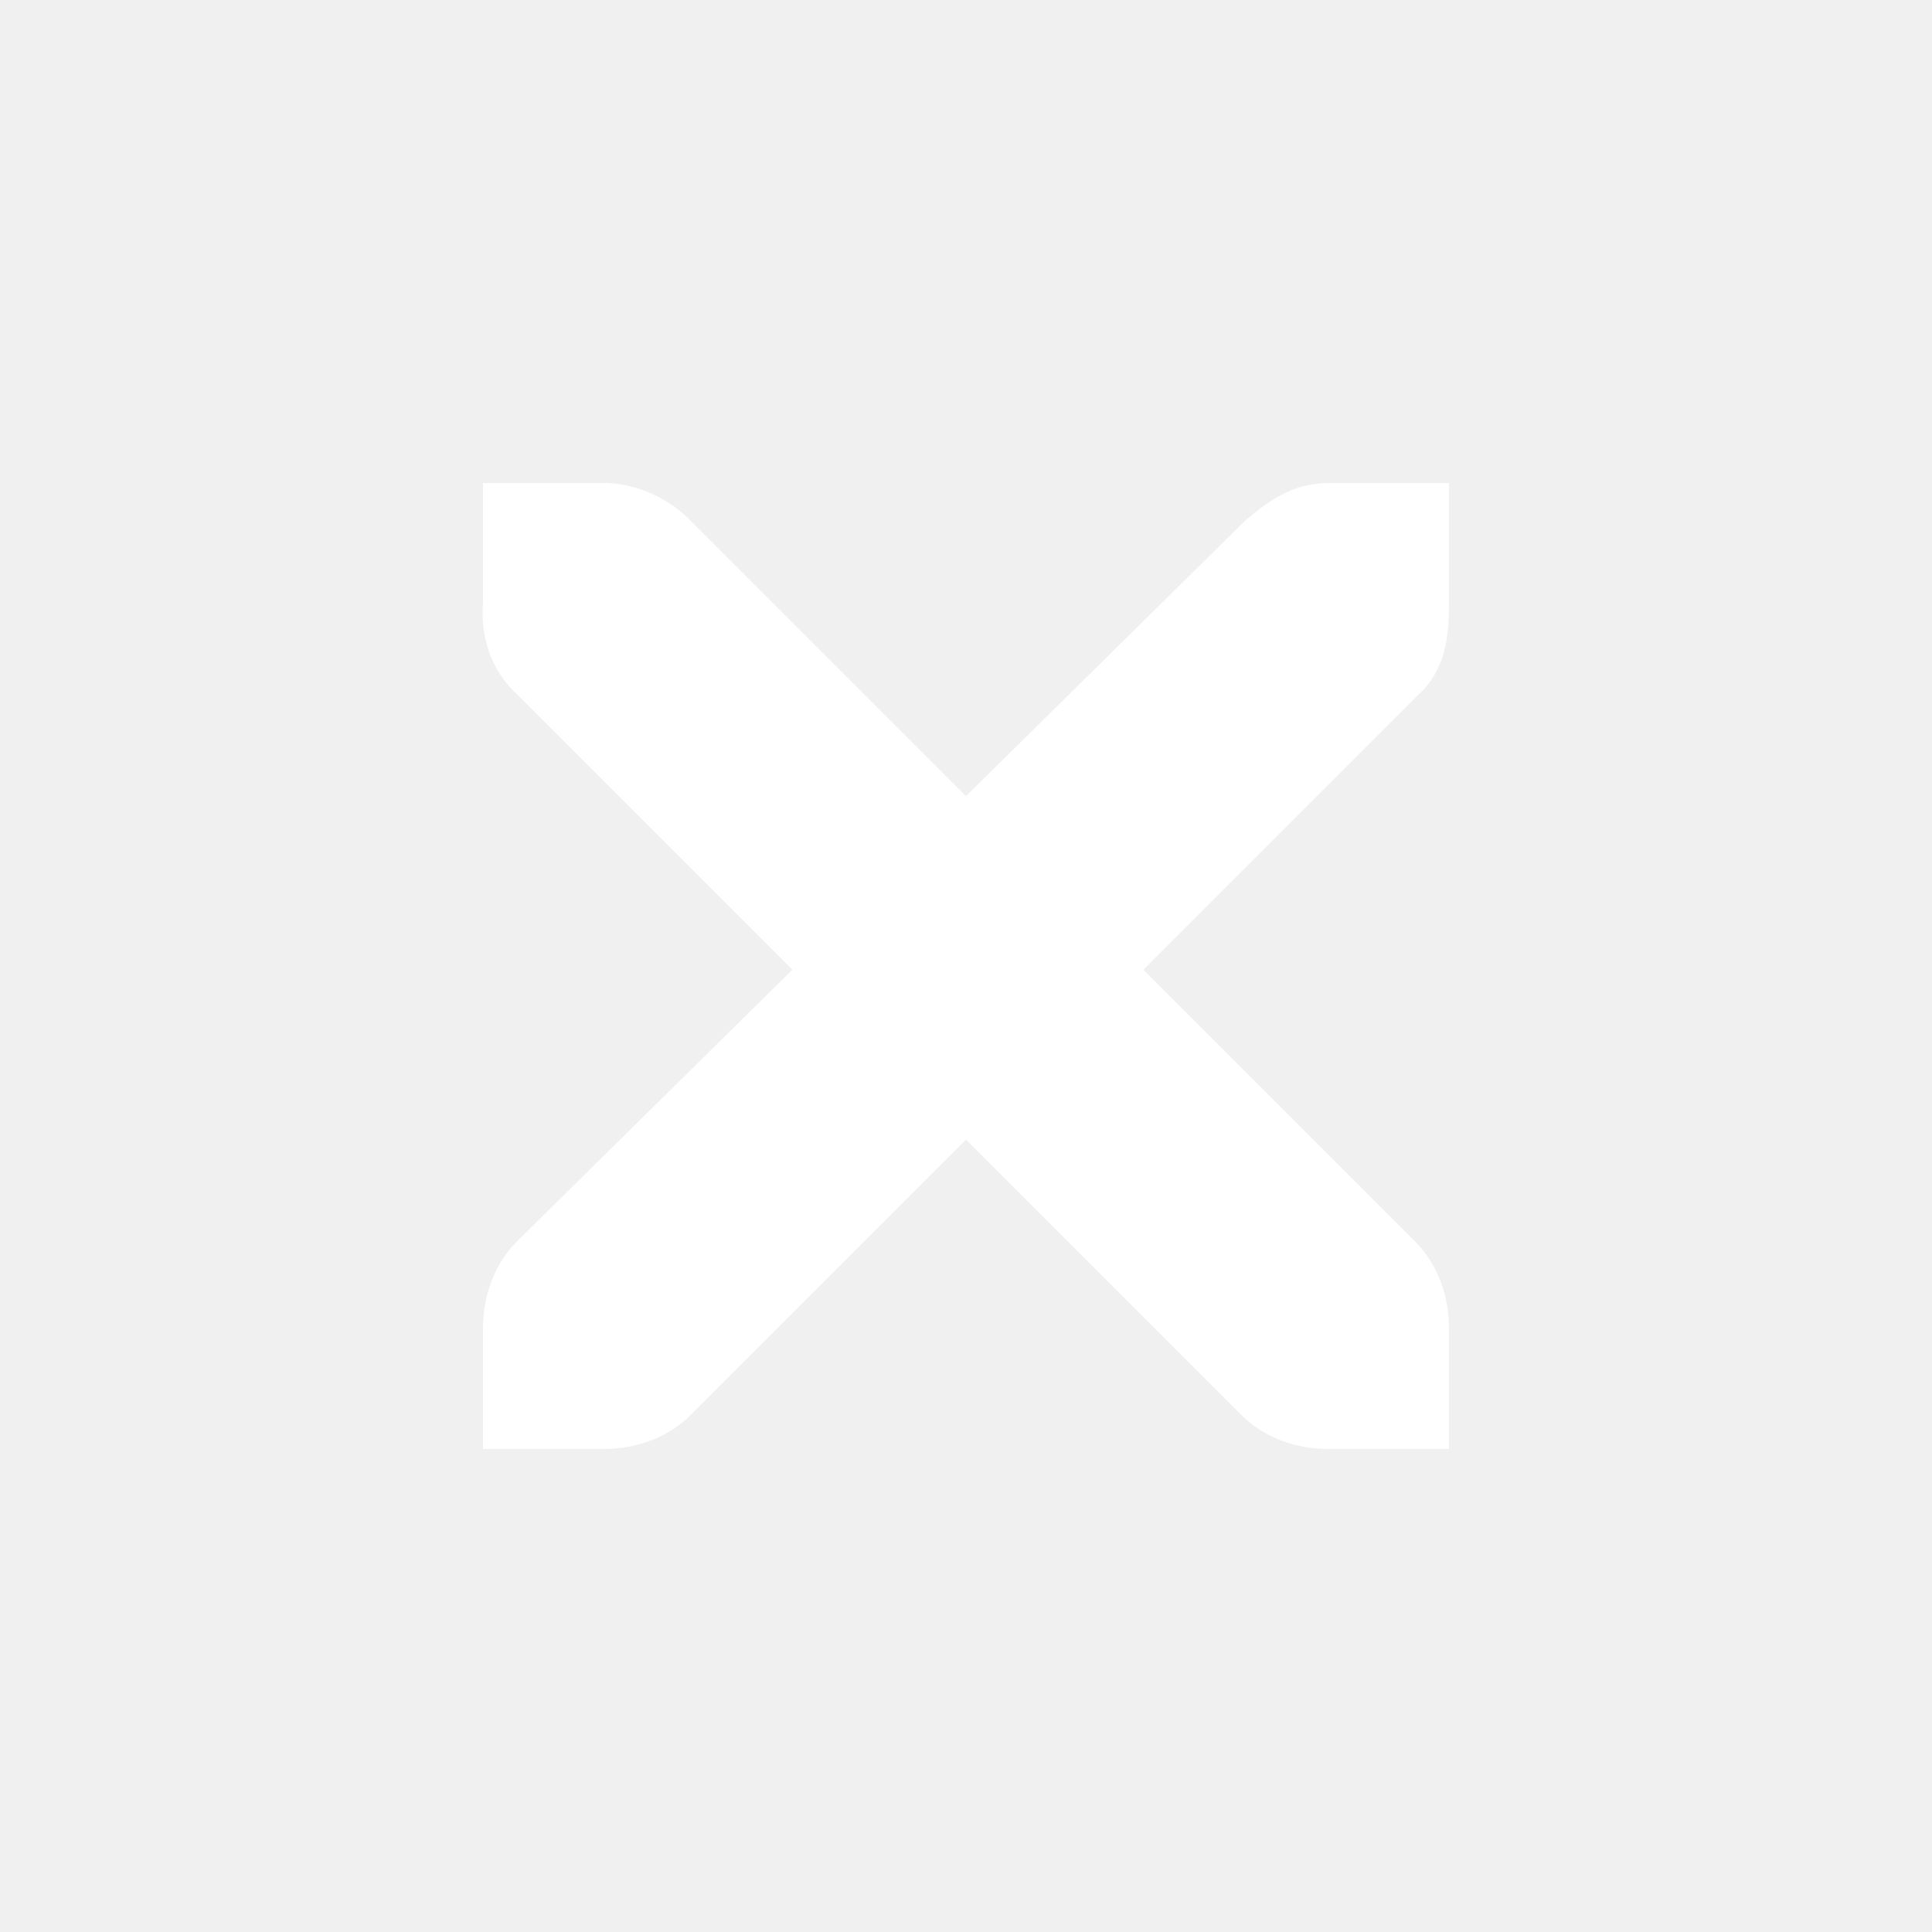
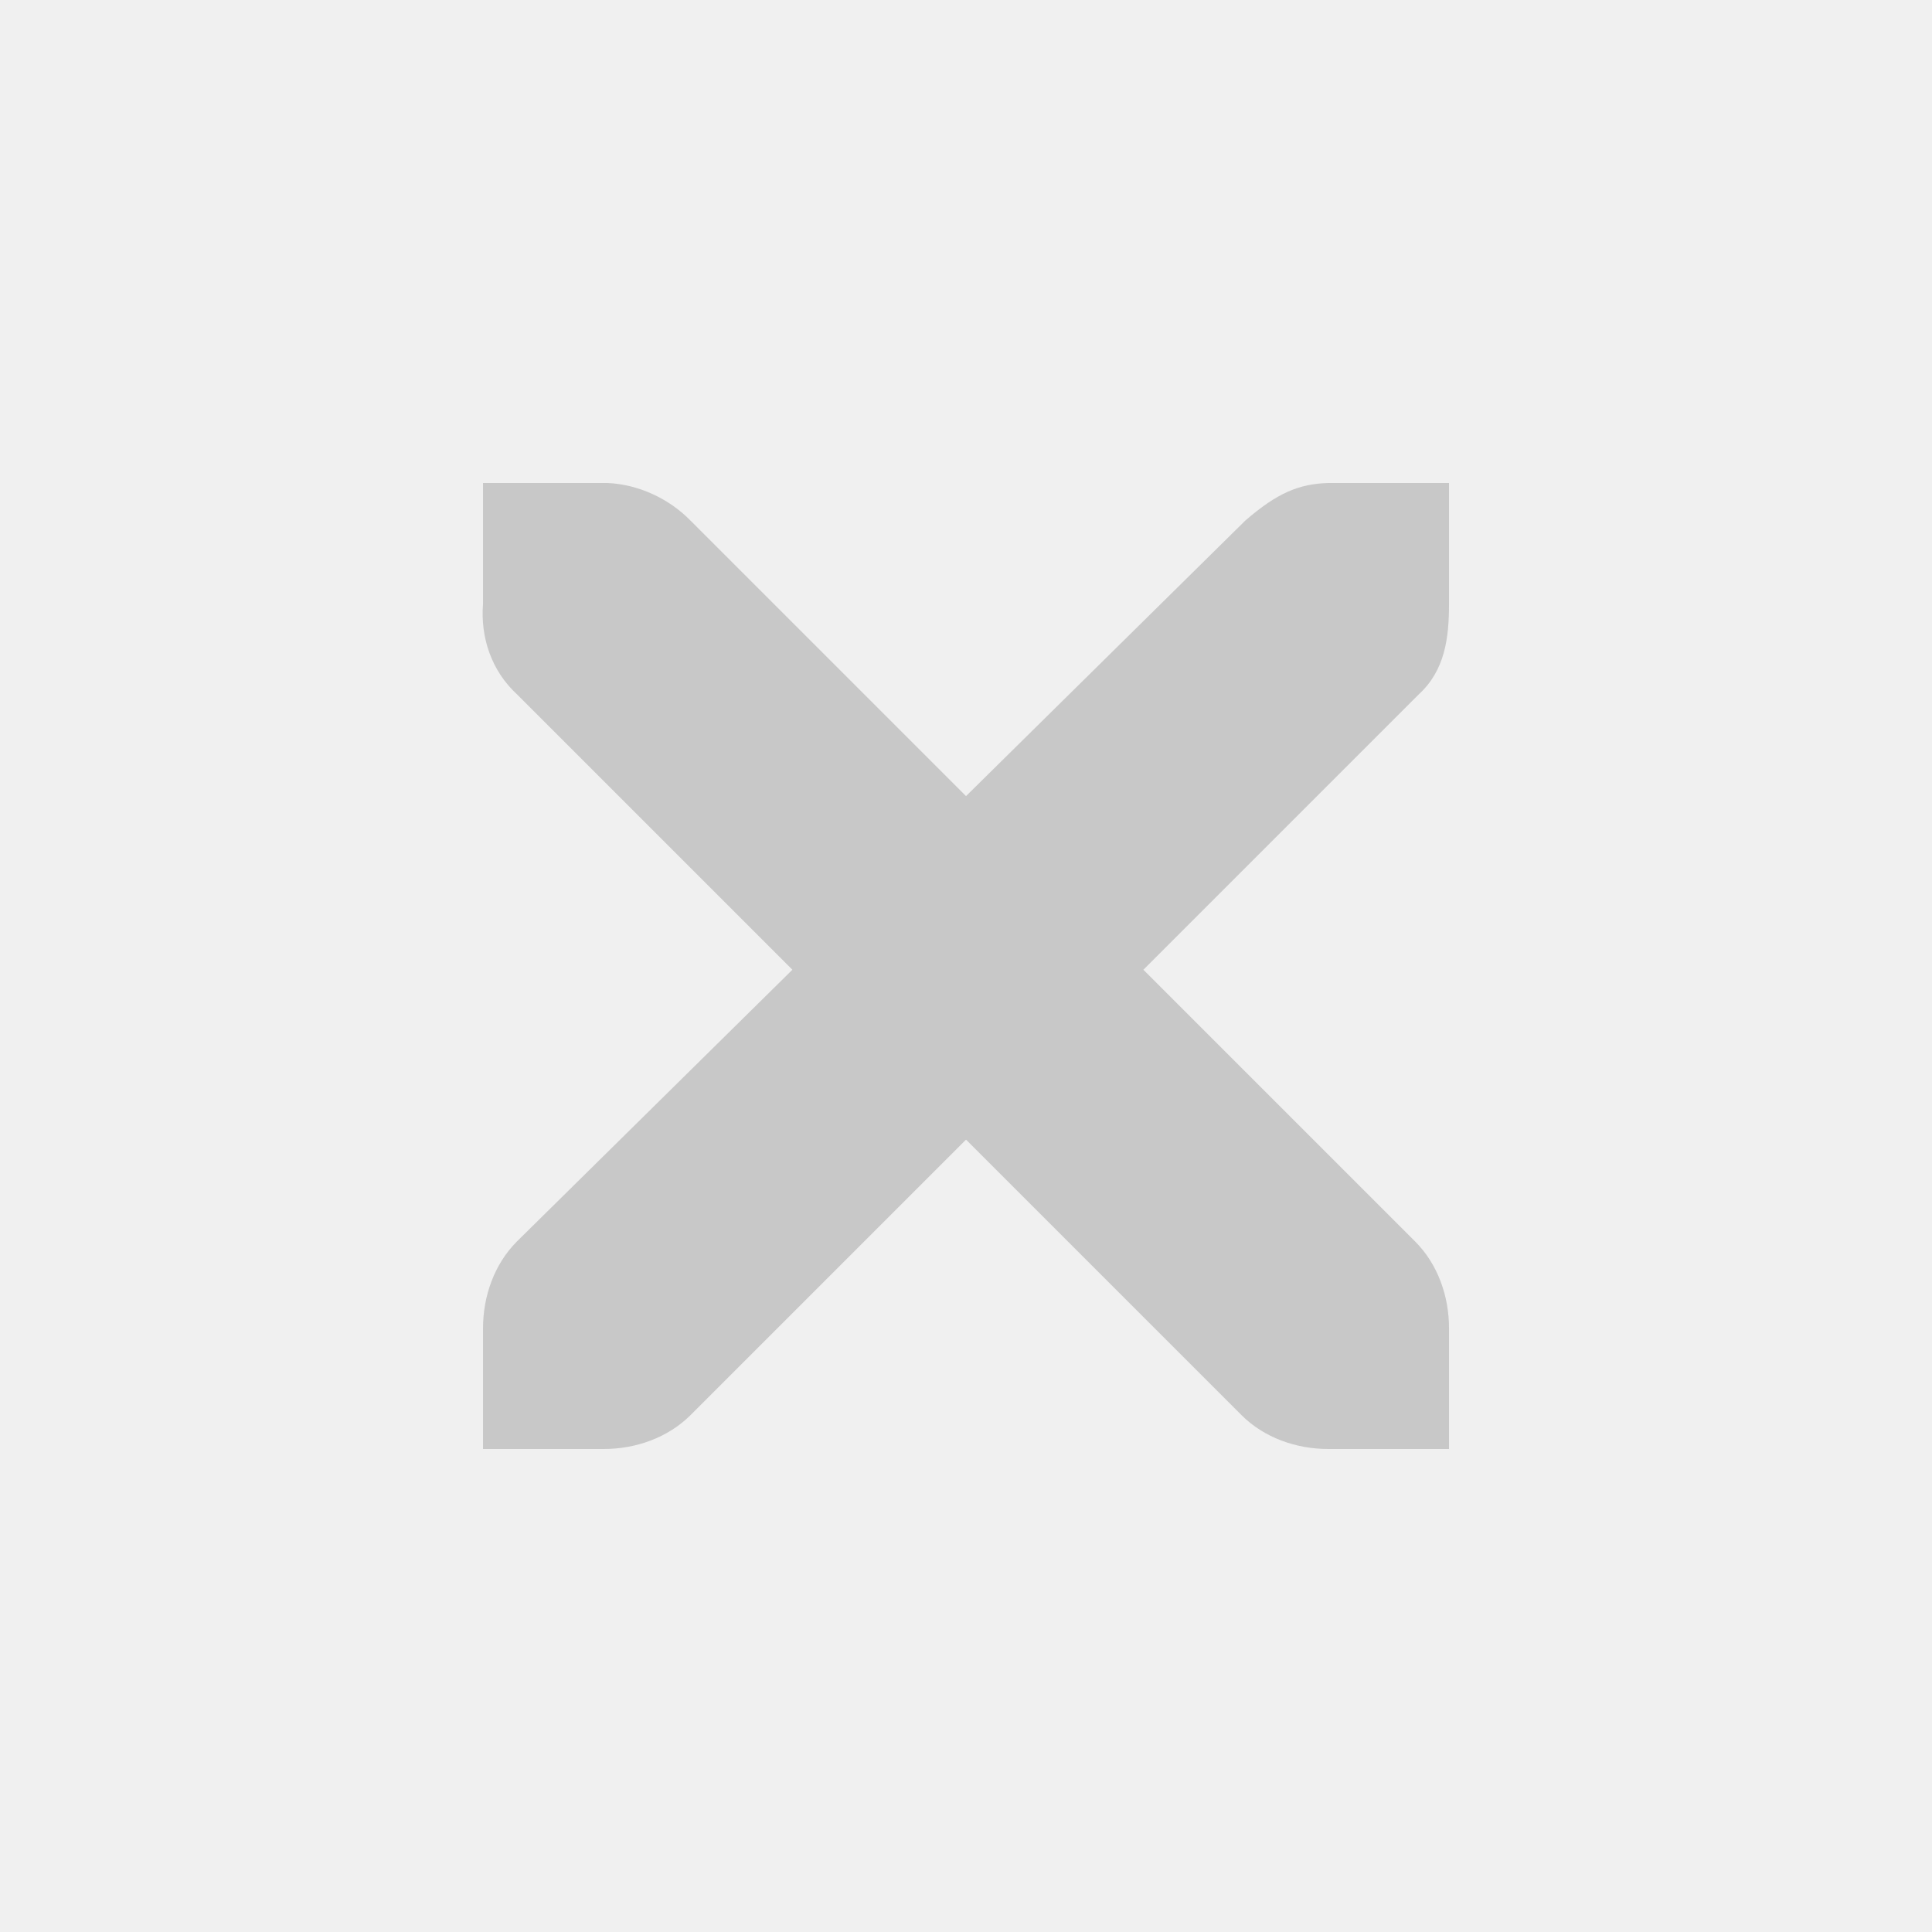
- <svg xmlns="http://www.w3.org/2000/svg" width="16" version="1.1" style="" height="16">
-   <rect id="backgroundrect" width="100%" height="100%" x="0" y="0" fill="none" stroke="none" />
+ <svg xmlns="http://www.w3.org/2000/svg" height="16" id="svg7384" style="enable-background:new" version="1.1" width="16">
  <defs id="defs7386" />
-   <g class="currentLayer" style="">
-     <g id="layer1" />
-     <g id="layer7" />
-     <g id="layer6" />
-     <g id="layer5" />
-     <g id="layer9" />
-     <g id="layer2" />
-     <g id="layer8" />
-     <g id="layer3" />
-     <g id="layer4" />
-     <g id="layer10" style="" class="selected" fill="#ffffff" fill-opacity="1">
-       <path d="m4,4 h1 c0.01,-0 0.021,-0 0.031,0 c0.255,0.011 0.51,0.129 0.688,0.312 l2.281,2.281 l2.312,-2.281 c0.266,-0.23 0.447,-0.306 0.688,-0.312 h1 v1 c0,0.286 -0.034,0.551 -0.25,0.75 l-2.281,2.281 l2.25,2.25 c0.188,0.188 0.281,0.453 0.281,0.719 v1 h-1 c-0.265,-0 -0.531,-0.093 -0.719,-0.281 l-2.281,-2.281 l-2.281,2.281 C5.531,11.907 5.265,12 5,12 h-1 v-1 c-0,-0.265 0.093,-0.531 0.281,-0.719 l2.281,-2.25 l-2.281,-2.281 c-0.211,-0.195 -0.303,-0.469 -0.281,-0.75 z" id="path10839-9" style="color: rgb(190, 190, 190); font-style: normal; font-variant: normal; font-weight: normal; font-stretch: normal; font-size: medium; line-height: normal; font-family: &quot;Andale Mono&quot;; text-indent: 0px; text-align: start; text-decoration: none; letter-spacing: normal; word-spacing: normal; text-transform: none; writing-mode: horizontal-tb; direction: ltr; text-anchor: start; display: inline; overflow: visible; visibility: visible; fill-rule: nonzero; stroke: none; stroke-width: 1.781px; marker: none;" fill="#ffffff" fill-opacity="1" />
-     </g>
+   <g id="layer1" transform="translate(-12.00585,-888)" />
+   <g id="layer7" transform="translate(-12.00585,-888)" />
+   <g id="layer6" transform="translate(-12.00585,-888)" />
+   <g id="layer5" transform="translate(-12.00585,-888)" />
+   <g id="layer9" transform="translate(-12.00585,-888)" />
+   <g id="layer2" transform="translate(-12.00585,-888)" />
+   <g id="layer8" transform="translate(-12.00585,-888)" />
+   <g id="layer3" transform="translate(-12.00585,-888)" />
+   <g id="layer4" transform="translate(-12.00585,-888)" />
+   <g style="fill:#ffffff" id="layer10" transform="translate(-12.00585,-952)">
+     <path style="color:#bebebe;font-style:normal;font-variant:normal;font-weight:normal;font-stretch:normal;font-size:medium;line-height:normal;font-family:'Andale Mono';-inkscape-font-specification:'Andale Mono';text-indent:0;text-align:start;text-decoration:none;text-decoration-line:none;letter-spacing:normal;word-spacing:normal;text-transform:none;writing-mode:lr-tb;direction:ltr;text-anchor:start;display:inline;overflow:visible;visibility:visible;fill:#c8c8c8;fill-opacity:1;fill-rule:nonzero;stroke:none;stroke-width:1.781;marker:none;enable-background:new" id="path10839-9" d="m 16.006,956 h 1 c 0.01,-1.2e-4 0.021,-4.6e-4 0.031,0 0.255,0.011 0.51,0.129 0.688,0.312 l 2.281,2.281 2.312,-2.281 c 0.266,-0.231 0.447,-0.305 0.688,-0.312 h 1 v 1 c 0,0.286 -0.034,0.551 -0.25,0.75 l -2.281,2.281 2.25,2.25 c 0.188,0.188 0.281,0.453 0.281,0.719 v 1 h -1 c -0.265,-10e-6 -0.531,-0.093 -0.719,-0.281 l -2.281,-2.281 -2.281,2.281 C 17.536,963.907 17.271,964 17.006,964 h -1 v -1 c -3e-6,-0.265 0.093,-0.531 0.281,-0.719 l 2.281,-2.25 -2.281,-2.281 c -0.211,-0.195 -0.303,-0.469 -0.281,-0.75 z" />
  </g>
</svg>
